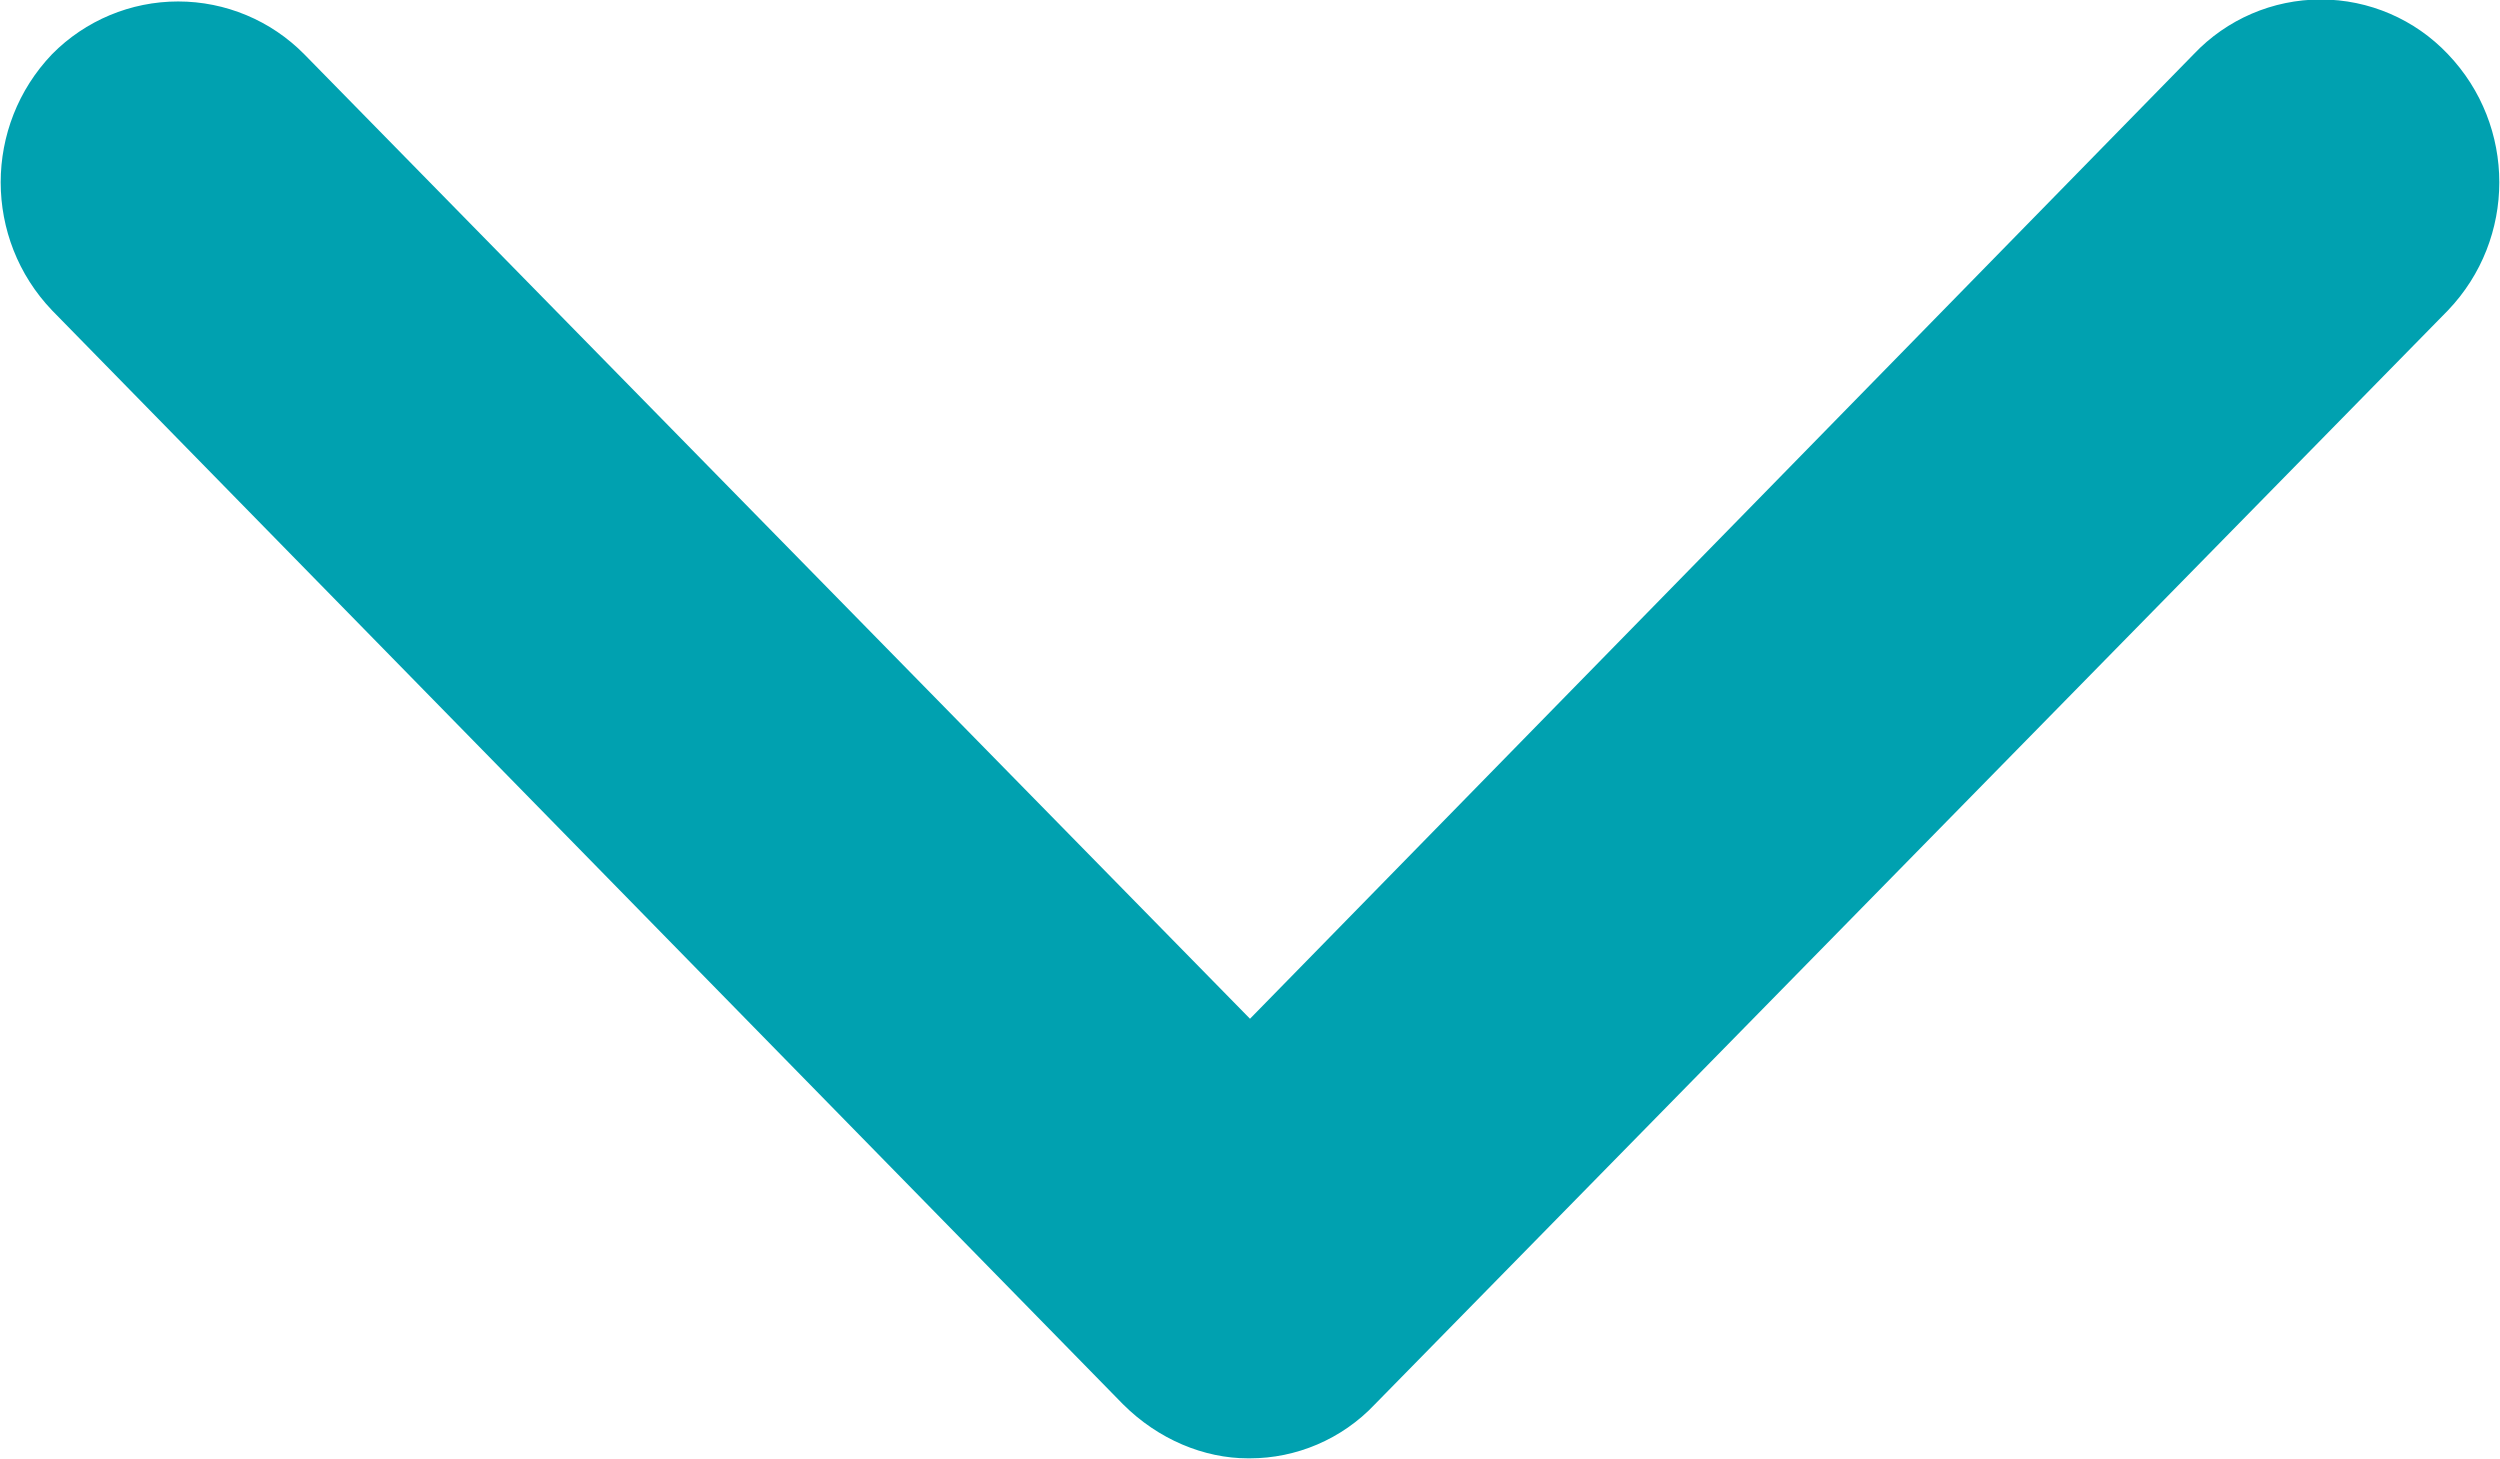
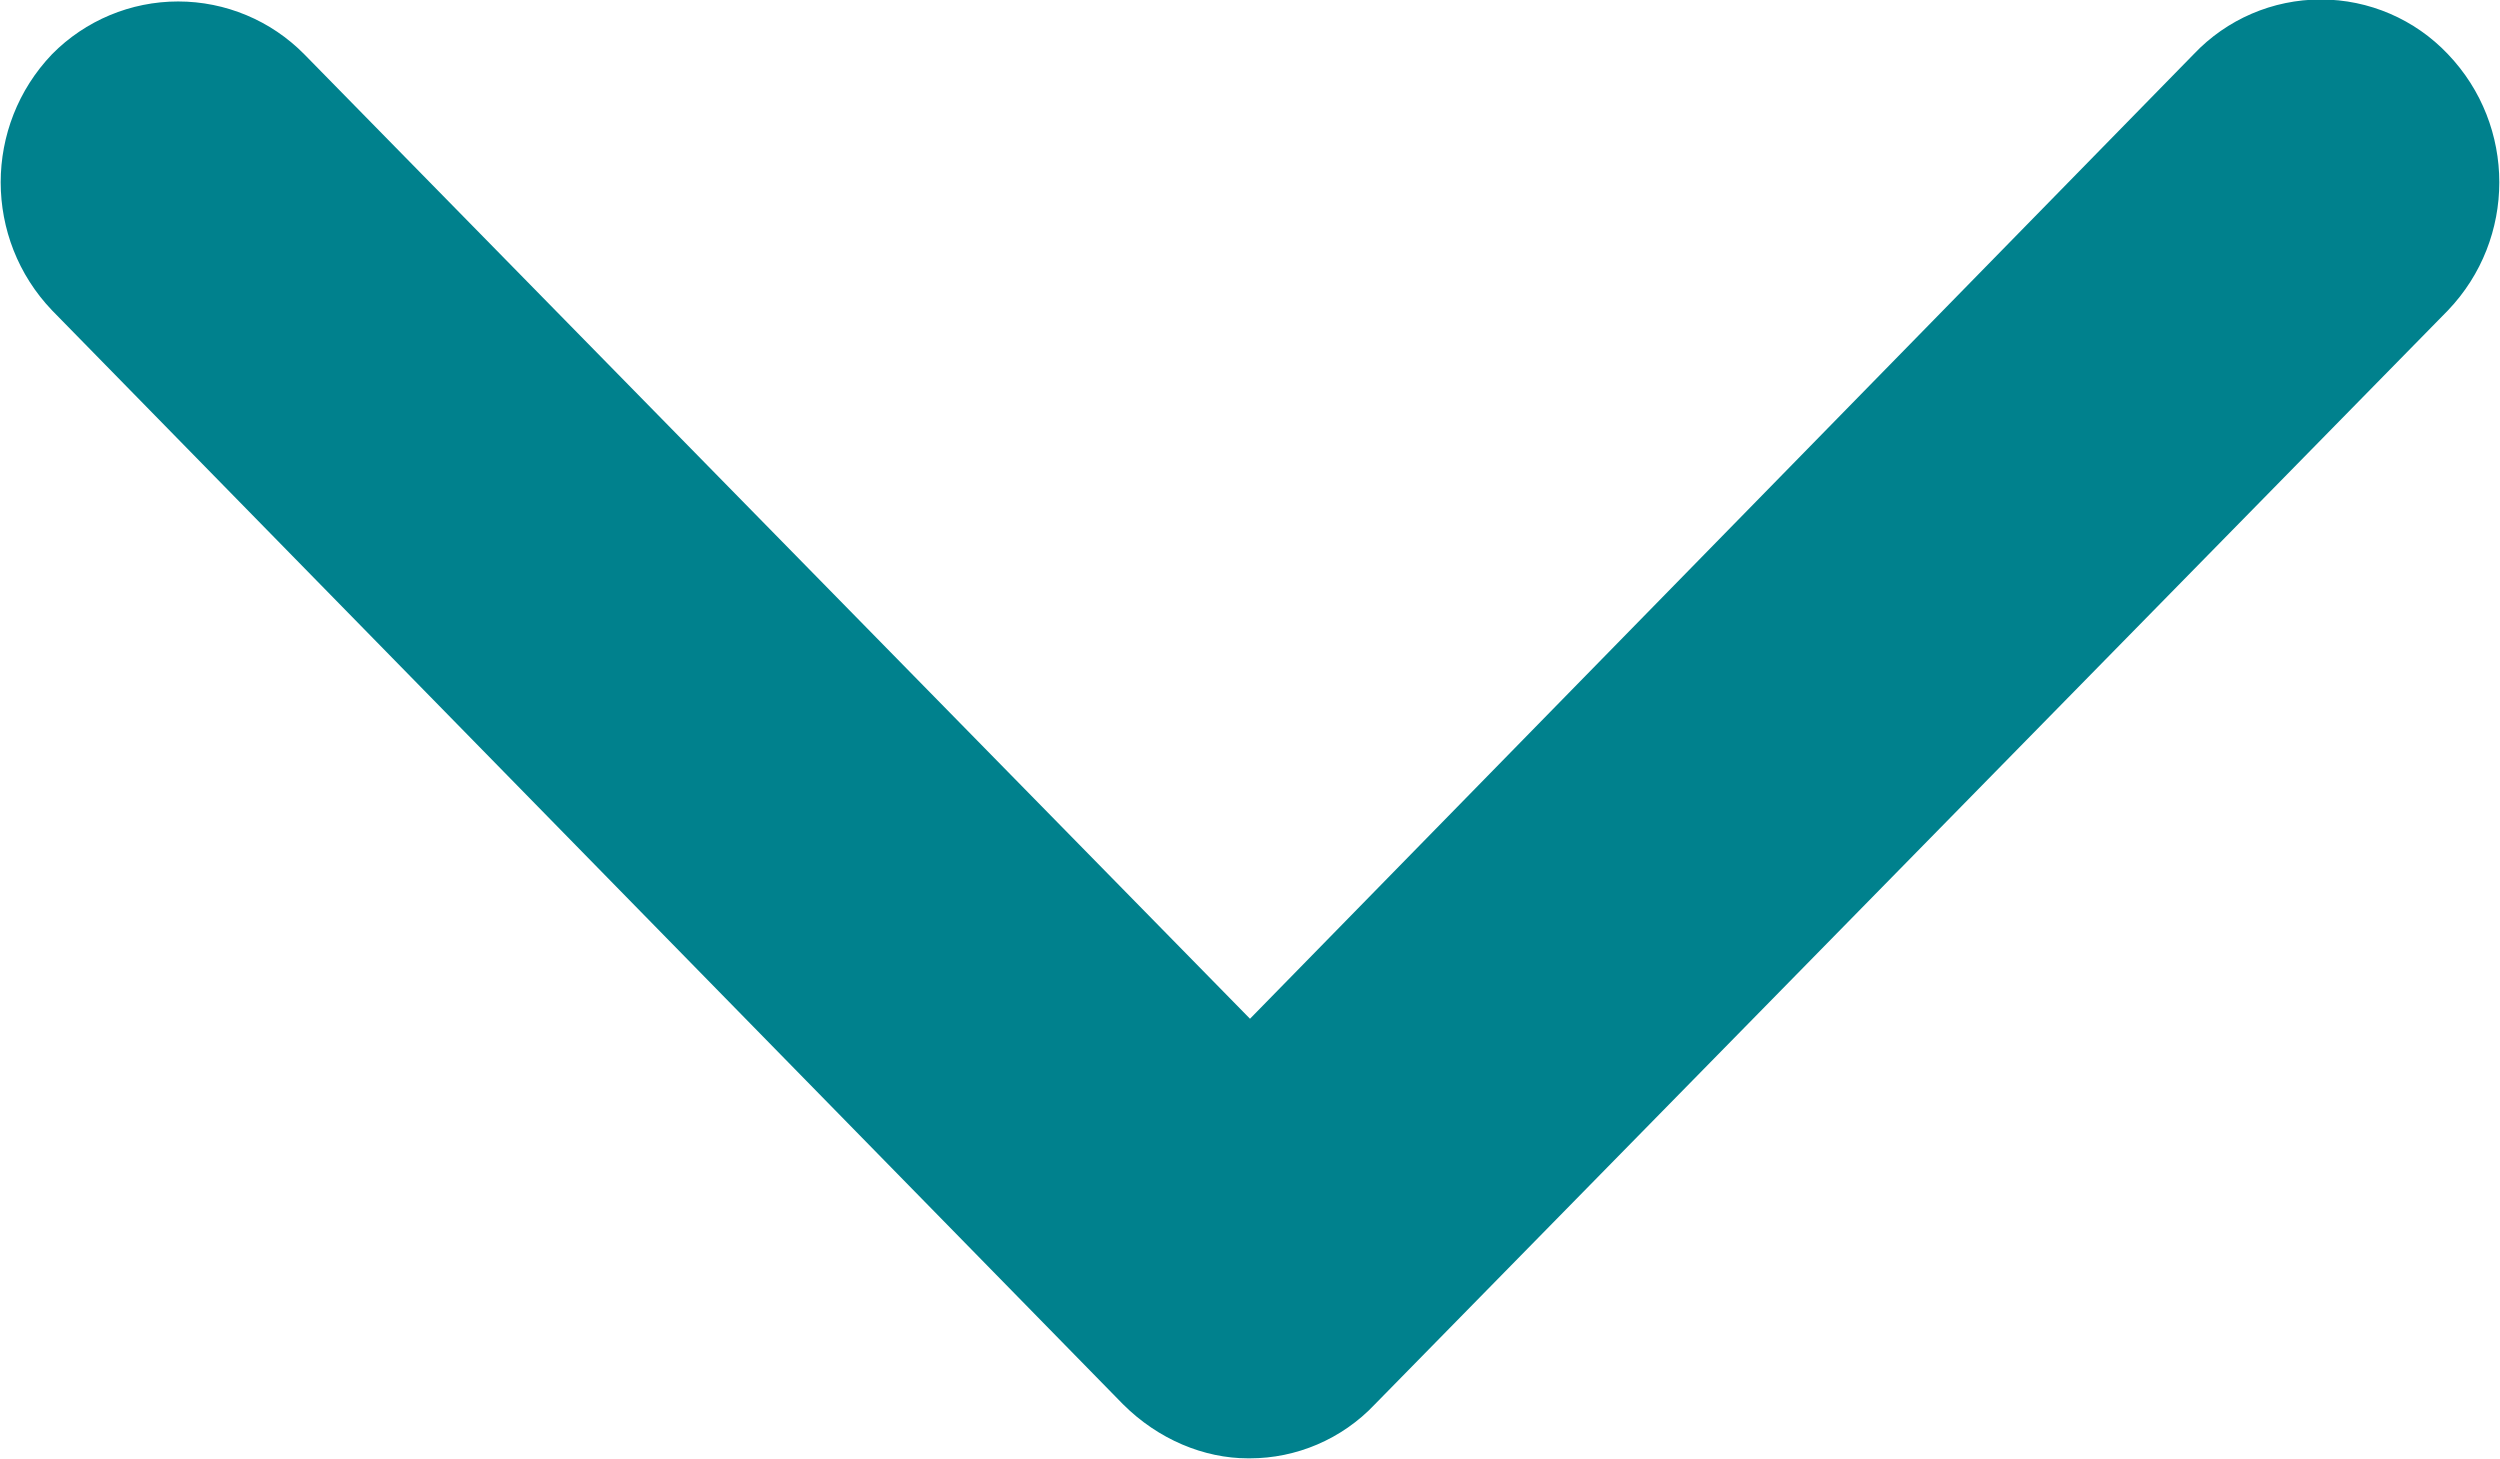
<svg xmlns="http://www.w3.org/2000/svg" width="12" height="7">
-   <path fill="#00a1b0" fill-rule="nonzero" d="M6 7c.22 0 .44-.09.6-.26l5.15-5.25a.89.89 0 000-1.23.84.84 0 00-1.22 0L6 4.89 1.46.26a.85.85 0 00-1.21 0 .89.89 0 000 1.23l5.14 5.25c.17.17.39.26.6.26z" />
+   <path fill="#00818D" fill-rule="nonzero" d="M6 7c.22 0 .44-.09.6-.26l5.15-5.25a.89.89 0 000-1.23.84.84 0 00-1.22 0L6 4.89 1.46.26a.85.85 0 00-1.21 0 .89.89 0 000 1.23l5.14 5.25c.17.17.39.26.6.26z" />
</svg>
